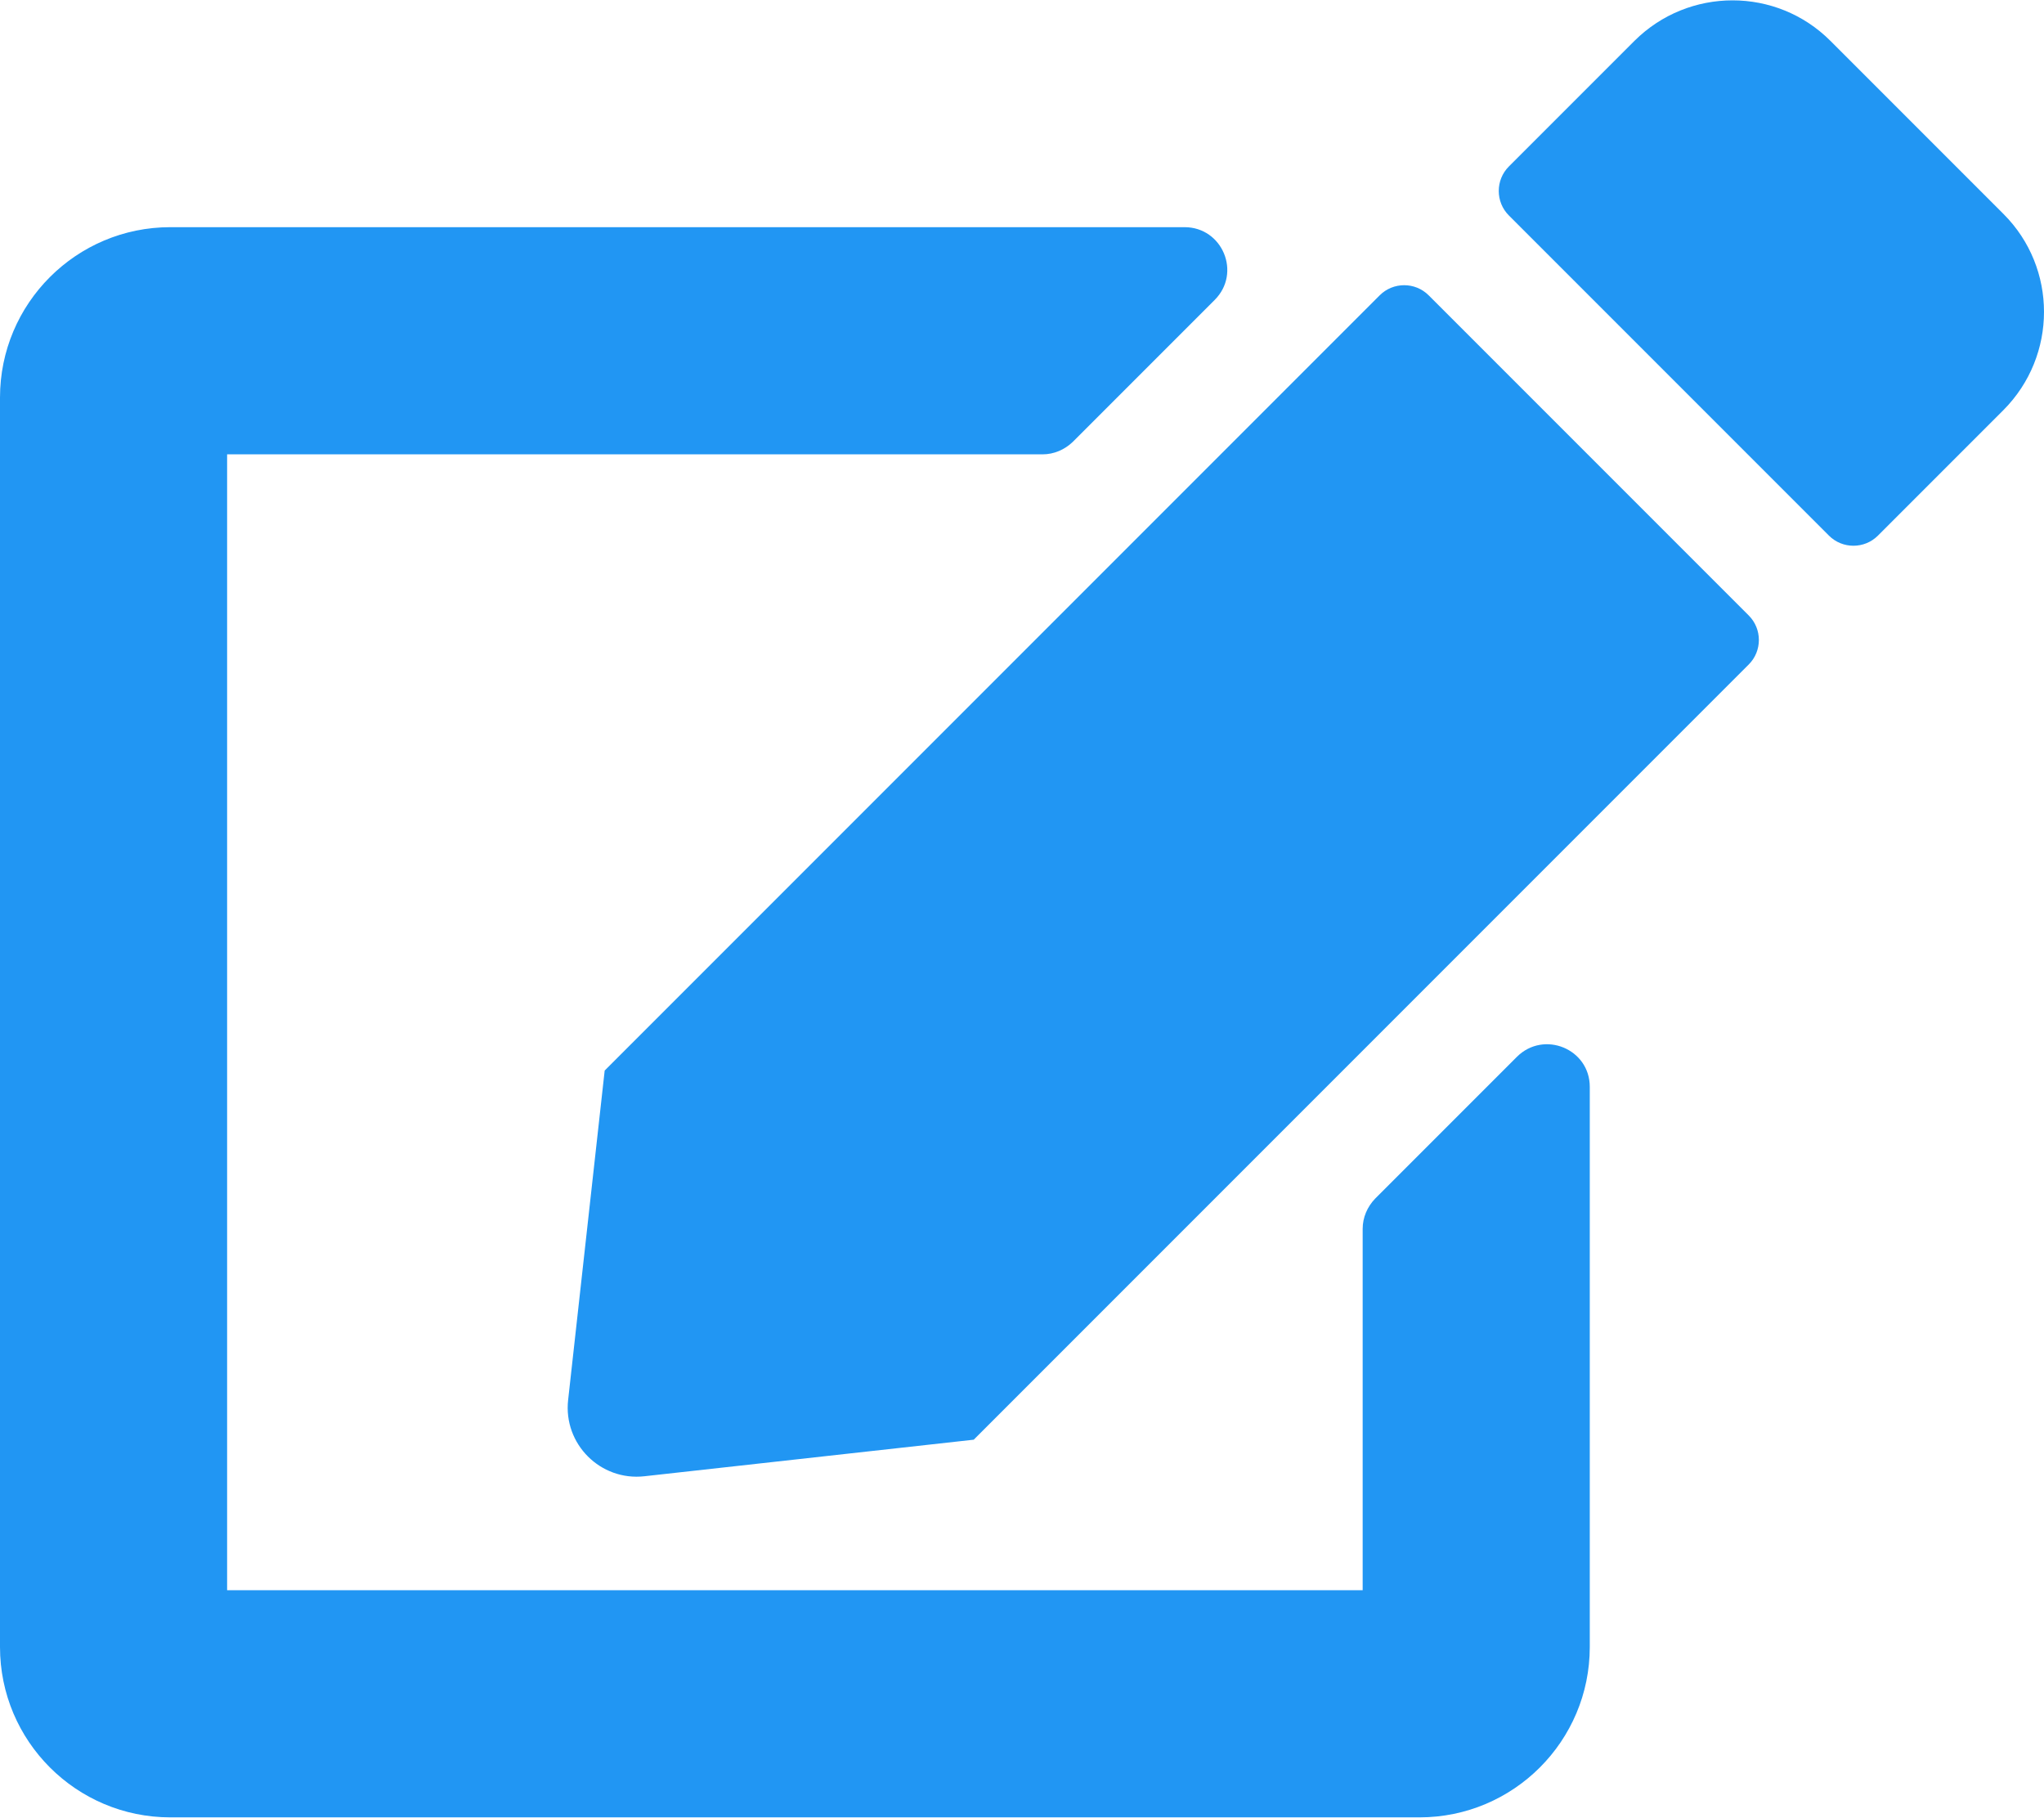
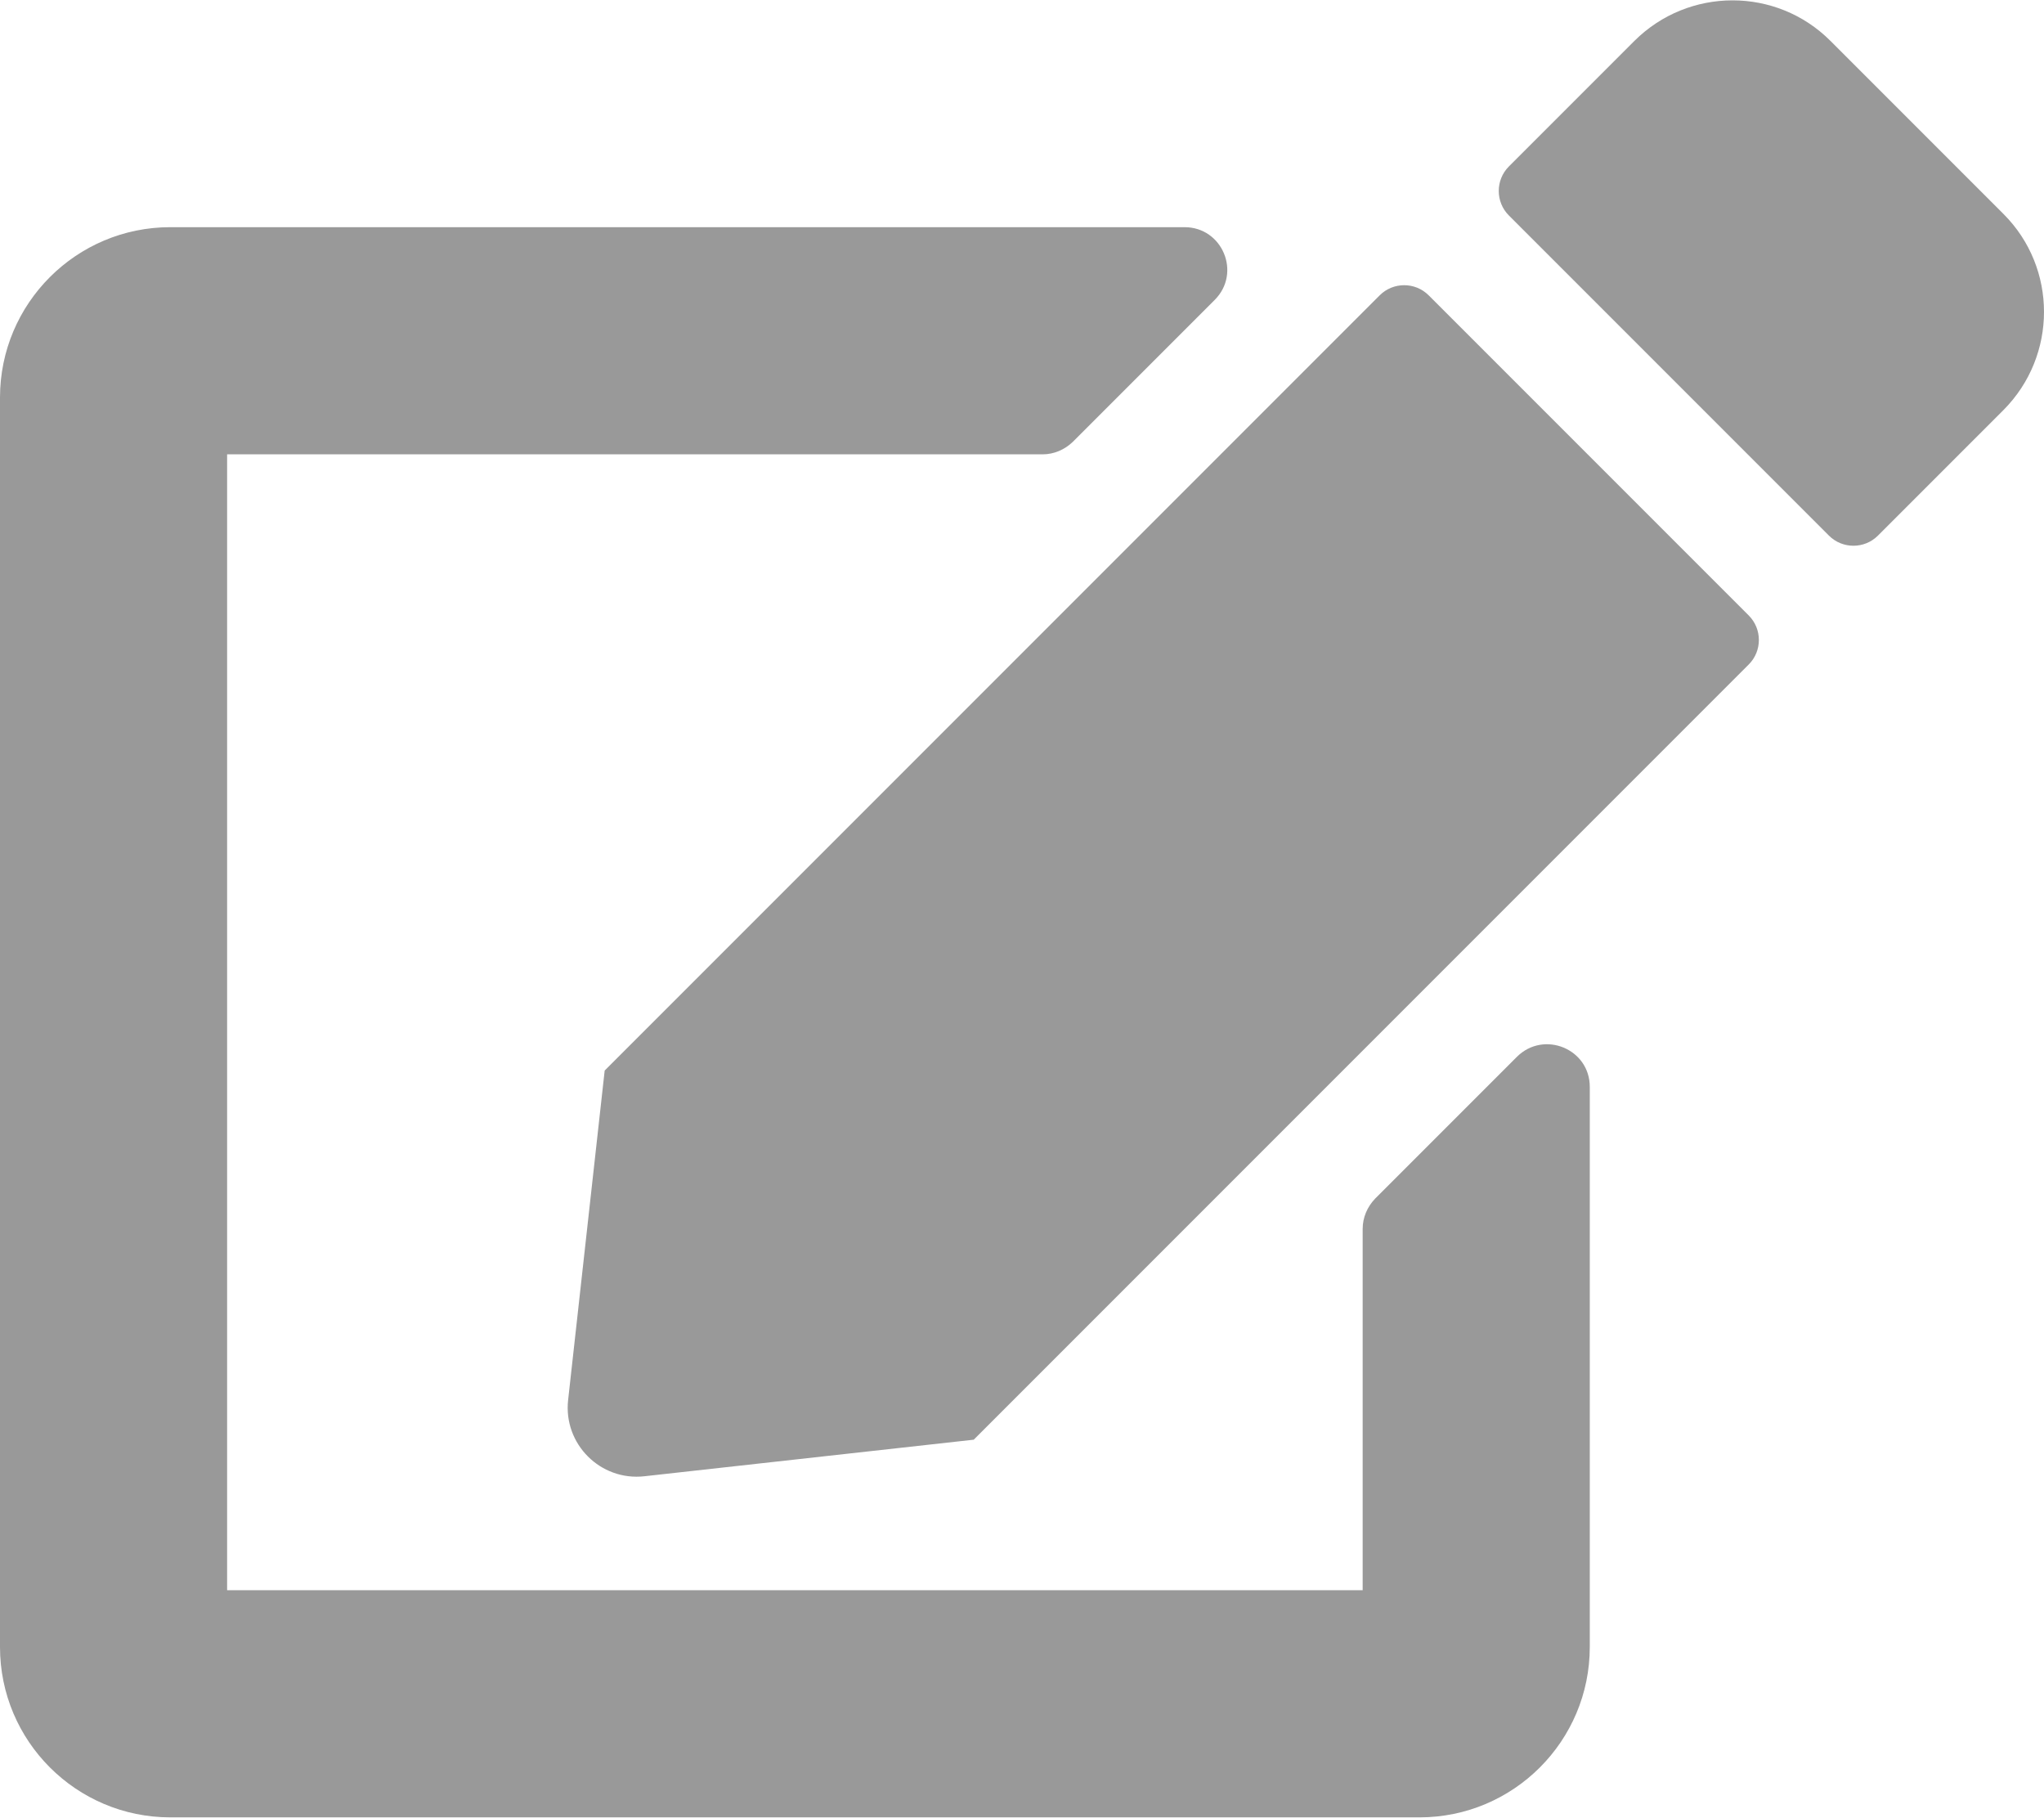
<svg xmlns="http://www.w3.org/2000/svg" viewBox="0 0 576 512">
-   <path style="fill: #2196F3" d="M402.6 83.2l90.2 90.2c3.8 3.8 3.8 10 0 13.8L274.4 405.6l-92.8 10.3c-12.4 1.4-22.9-9.1-21.5-21.5l10.3-92.8L388.8 83.2c3.8-3.8 10-3.8 13.8 0zm162-22.9l-48.8-48.8c-15.2-15.2-39.9-15.2-55.2 0l-35.4 35.4c-3.8 3.8-3.8 10 0 13.8l90.2 90.2c3.8 3.8 10 3.8 13.8 0l35.4-35.4c15.2-15.3 15.2-40 0-55.2zM384 346.2V448H64V128h229.8c3.2 0 6.2-1.3 8.5-3.5l40-40c7.6-7.6 2.2-20.5-8.5-20.5H48C21.5 64 0 85.5 0 112v352c0 26.5 21.5 48 48 48h352c26.5 0 48-21.5 48-48V306.2c0-10.7-12.9-16-20.5-8.5l-40 40c-2.2 2.3-3.5 5.3-3.5 8.5z" />
+   <path style="fill: #999" d="M402.6 83.2l90.2 90.2c3.8 3.8 3.8 10 0 13.8L274.4 405.6l-92.8 10.3c-12.4 1.4-22.9-9.1-21.5-21.5l10.3-92.8L388.8 83.2c3.8-3.8 10-3.8 13.8 0zm162-22.9l-48.8-48.8c-15.2-15.2-39.9-15.2-55.2 0l-35.4 35.4c-3.8 3.8-3.8 10 0 13.8l90.2 90.2c3.8 3.8 10 3.8 13.8 0l35.4-35.4c15.2-15.3 15.2-40 0-55.2zM384 346.2V448H64V128h229.8c3.2 0 6.2-1.3 8.5-3.5l40-40c7.6-7.6 2.2-20.5-8.5-20.5H48C21.5 64 0 85.5 0 112v352c0 26.5 21.5 48 48 48h352c26.5 0 48-21.5 48-48V306.2c0-10.7-12.9-16-20.5-8.5l-40 40c-2.2 2.3-3.5 5.3-3.5 8.5z" />
</svg>
